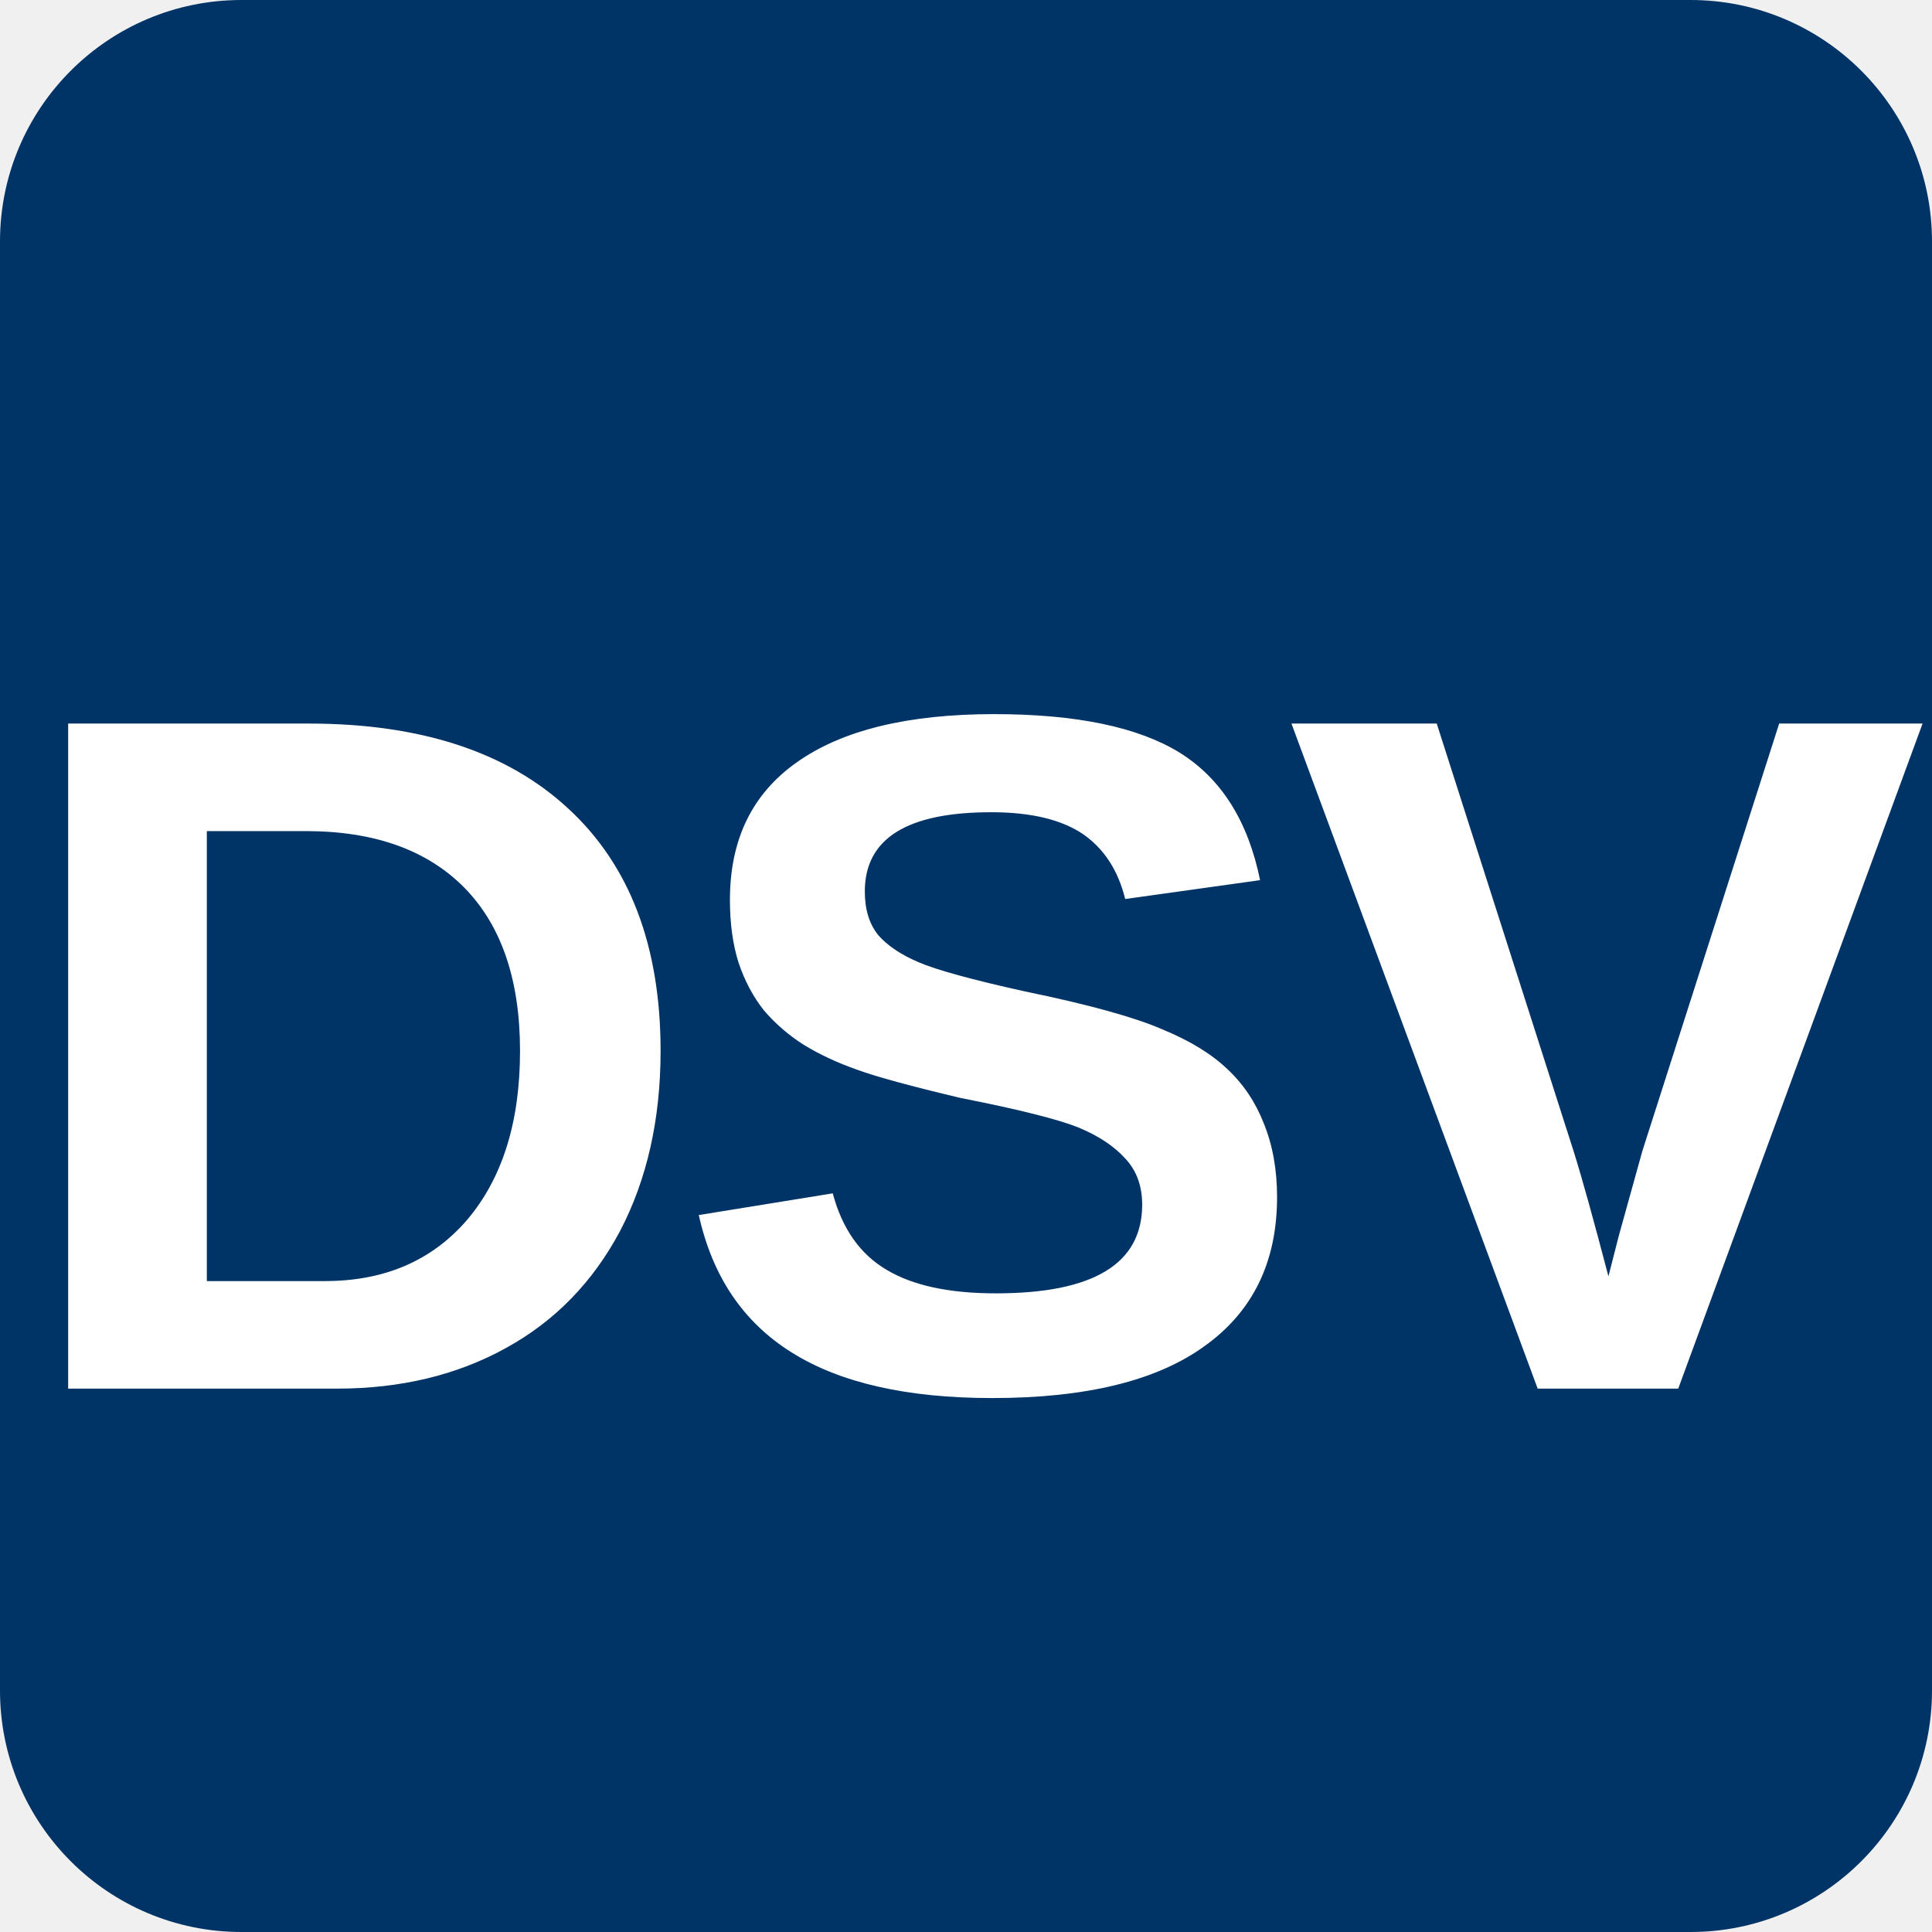
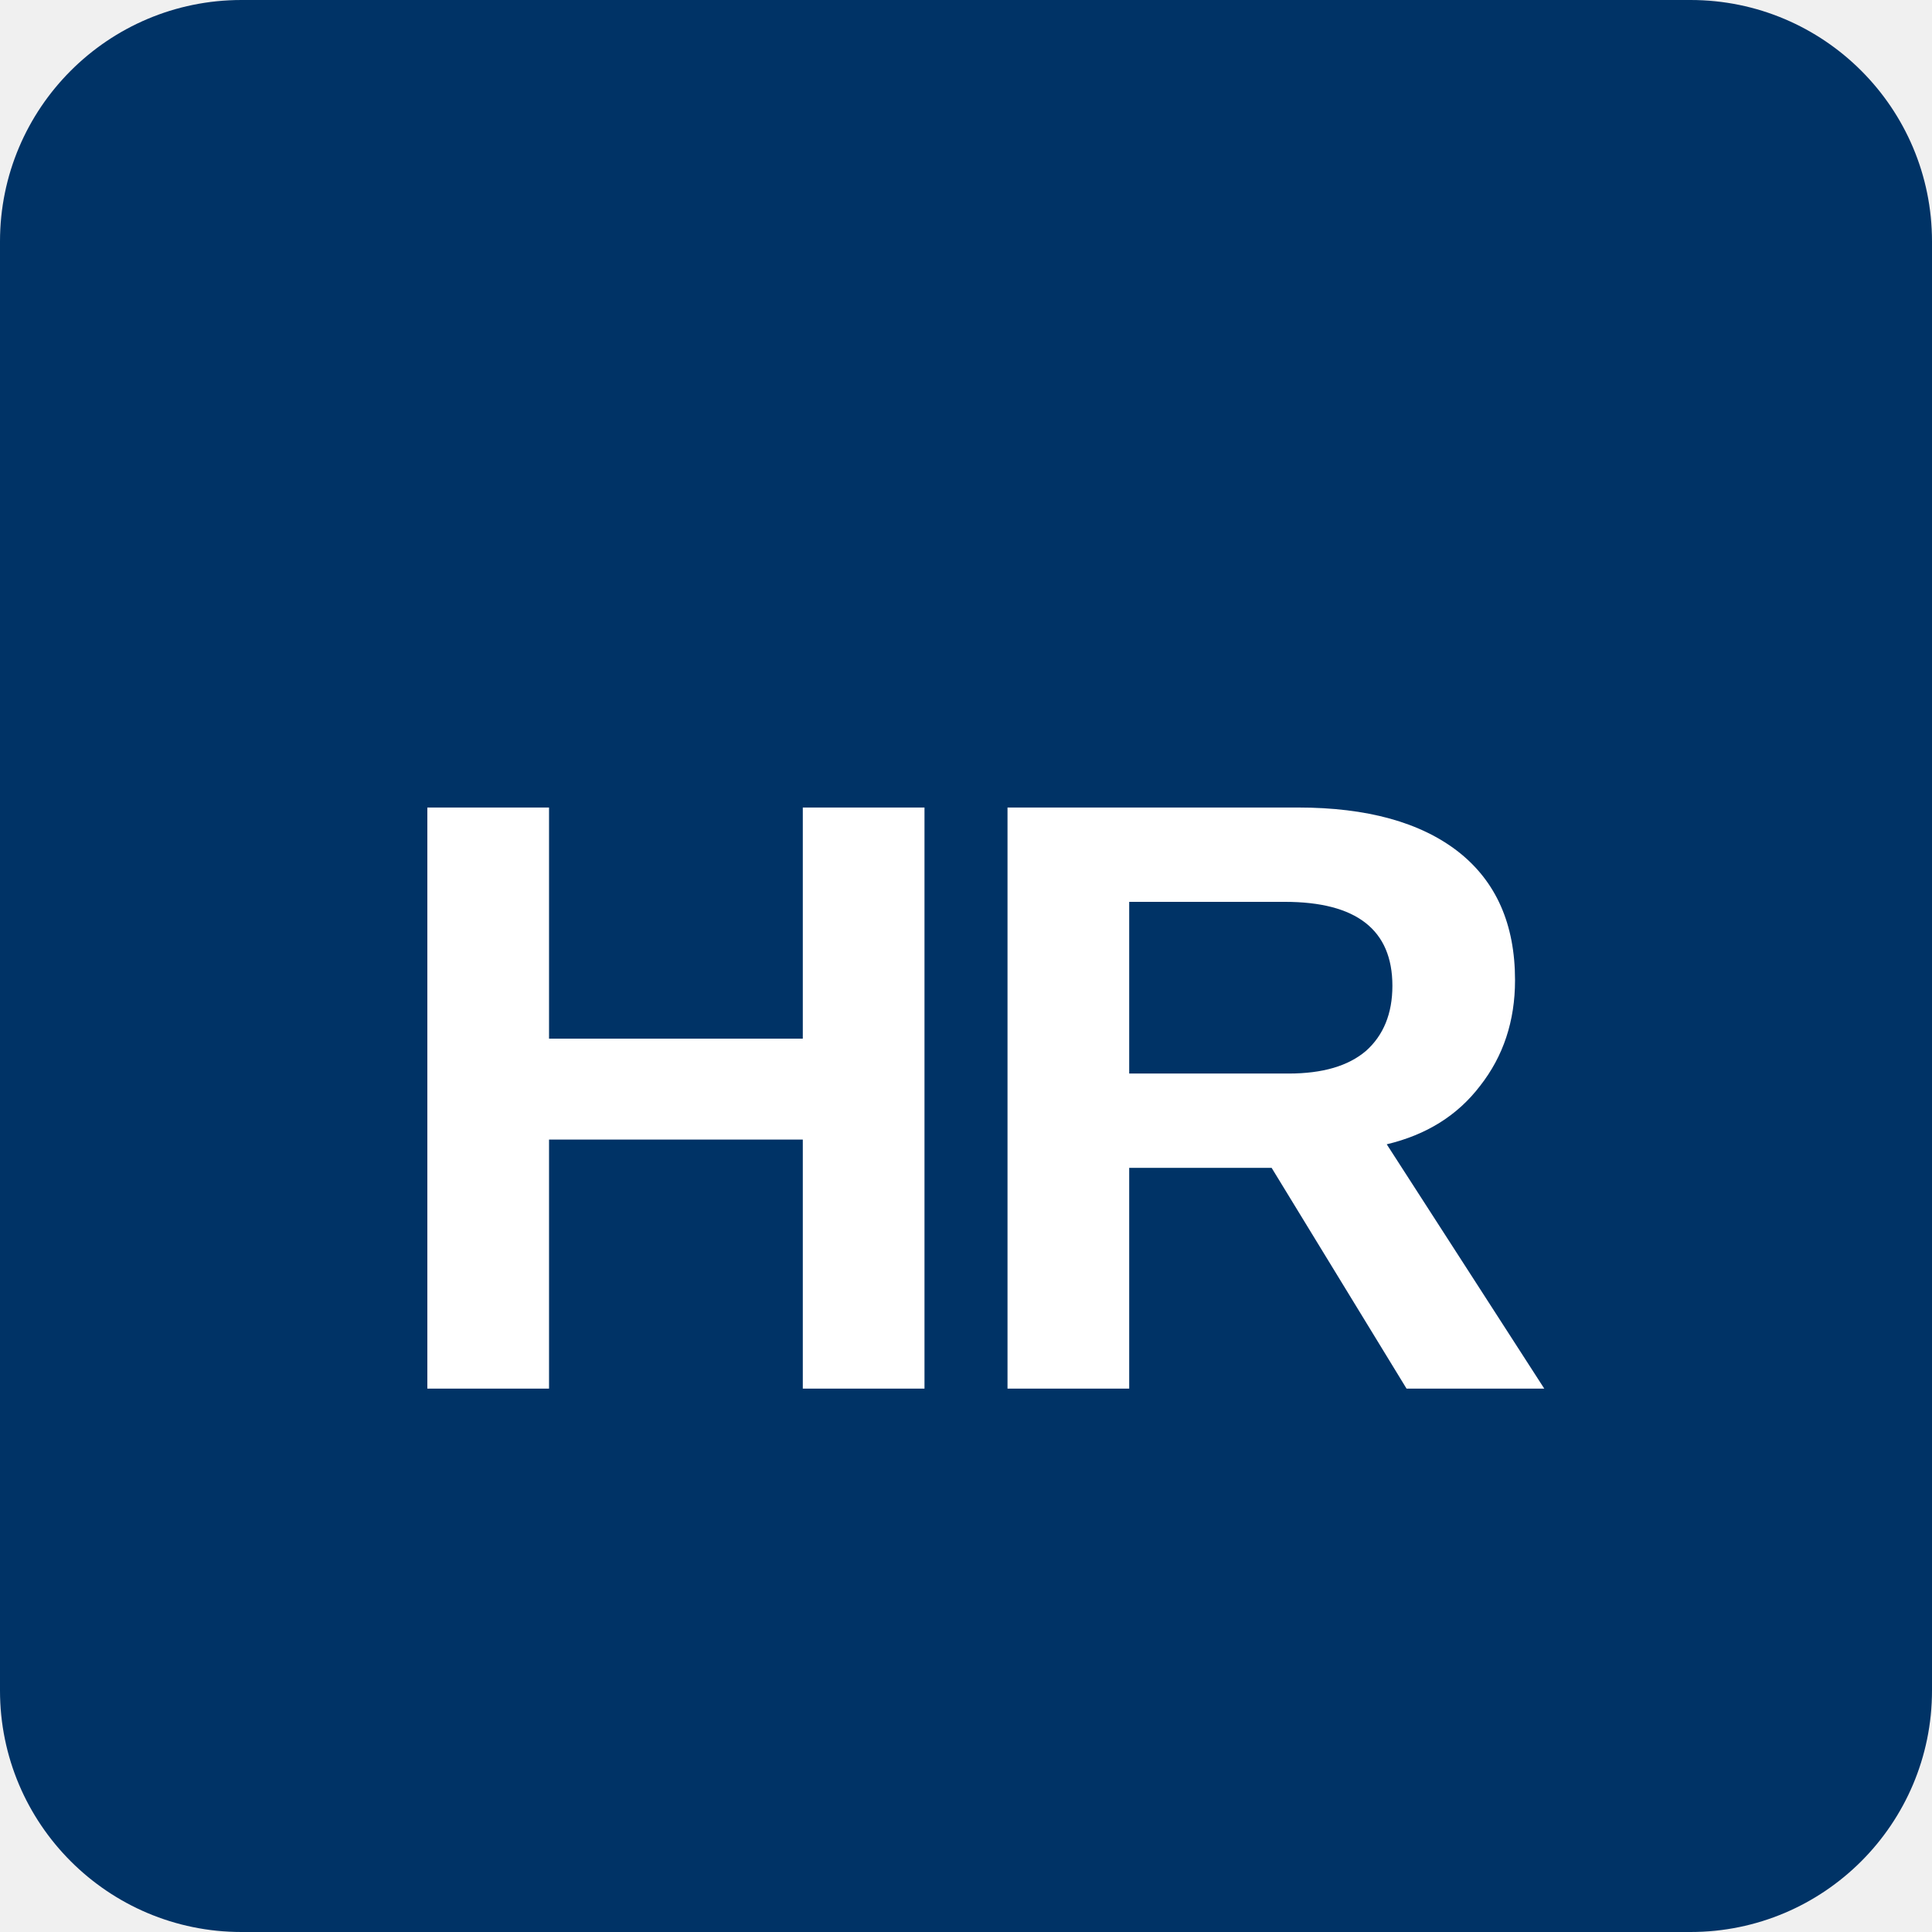
<svg xmlns="http://www.w3.org/2000/svg" width="32" height="32" viewBox="0 0 32 32">
  <rect width="32" height="32" fill="#003366" rx="4" />
-   <text x="16" y="23" font-family="-apple-system, BlinkMacSystemFont, 'Segoe UI', Arial, sans-serif" font-size="16" font-weight="900" fill="white" text-anchor="middle" letter-spacing="-0.5">DSV</text>
+   <text x="16" y="23" font-family="-apple-system, BlinkMacSystemFont, 'Segoe UI', Arial, sans-serif" font-size="14" font-weight="900" fill="white" text-anchor="middle" letter-spacing="-0.5">HR</text>
</svg>
